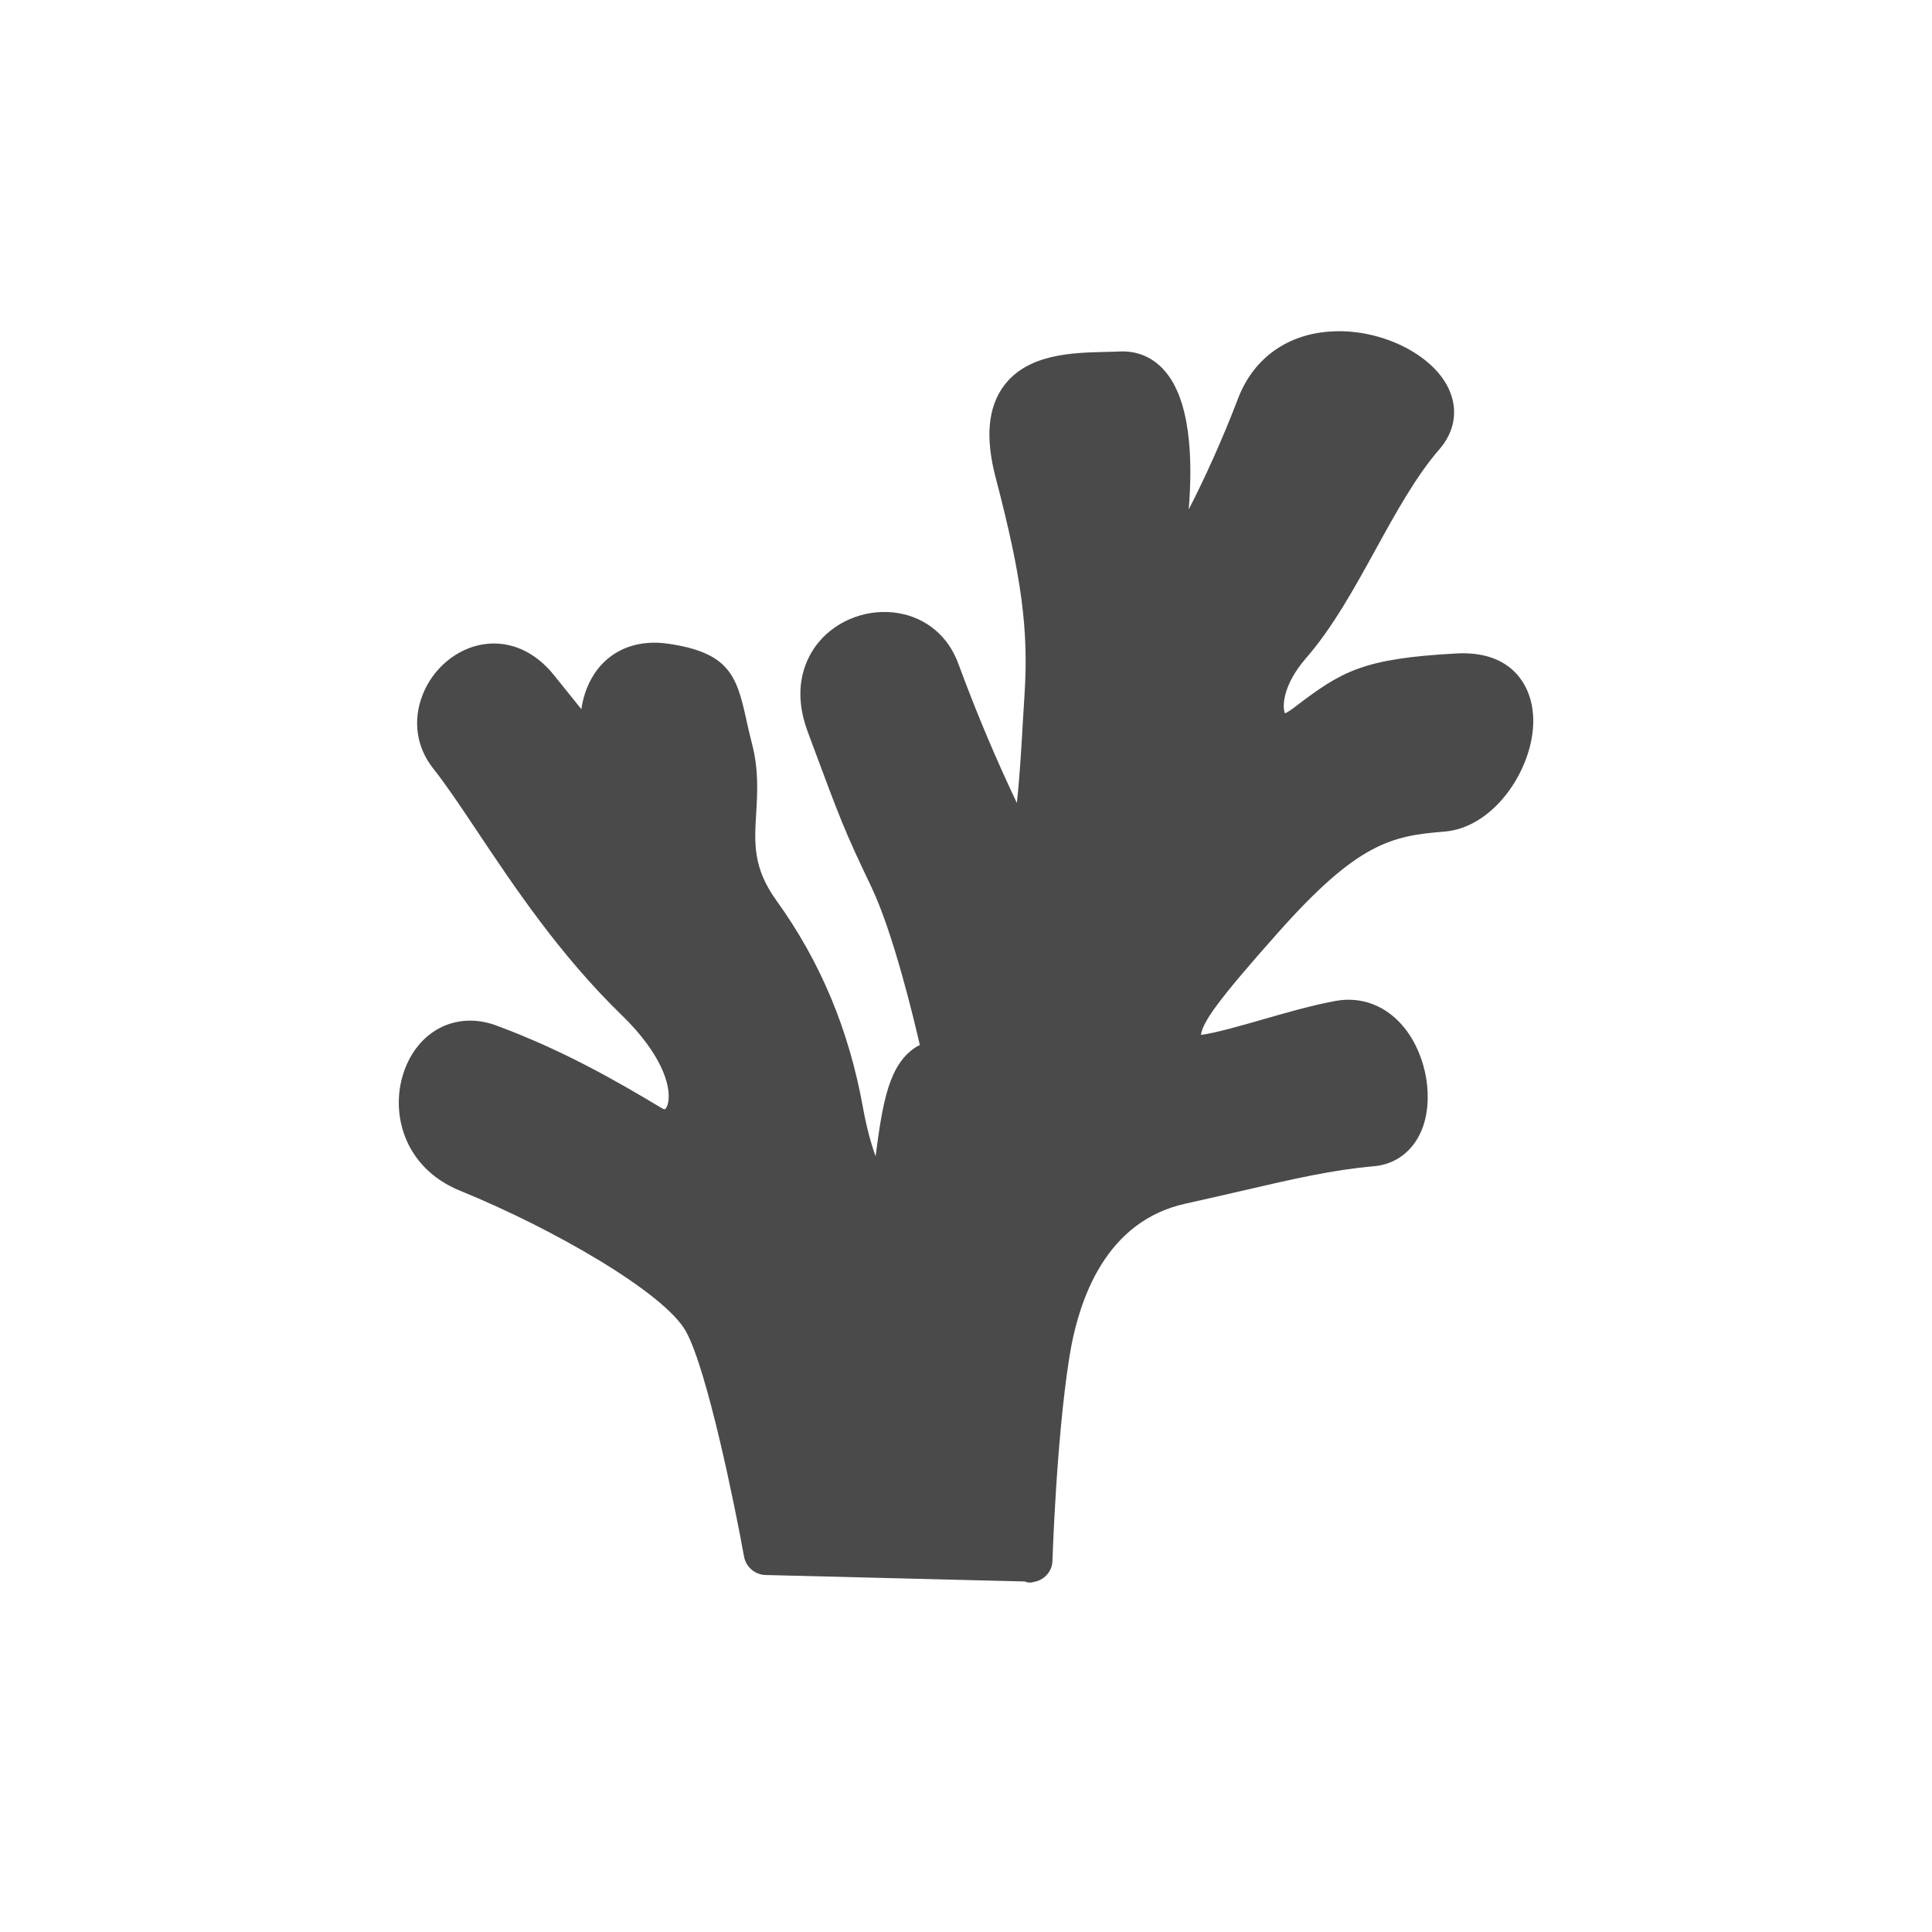
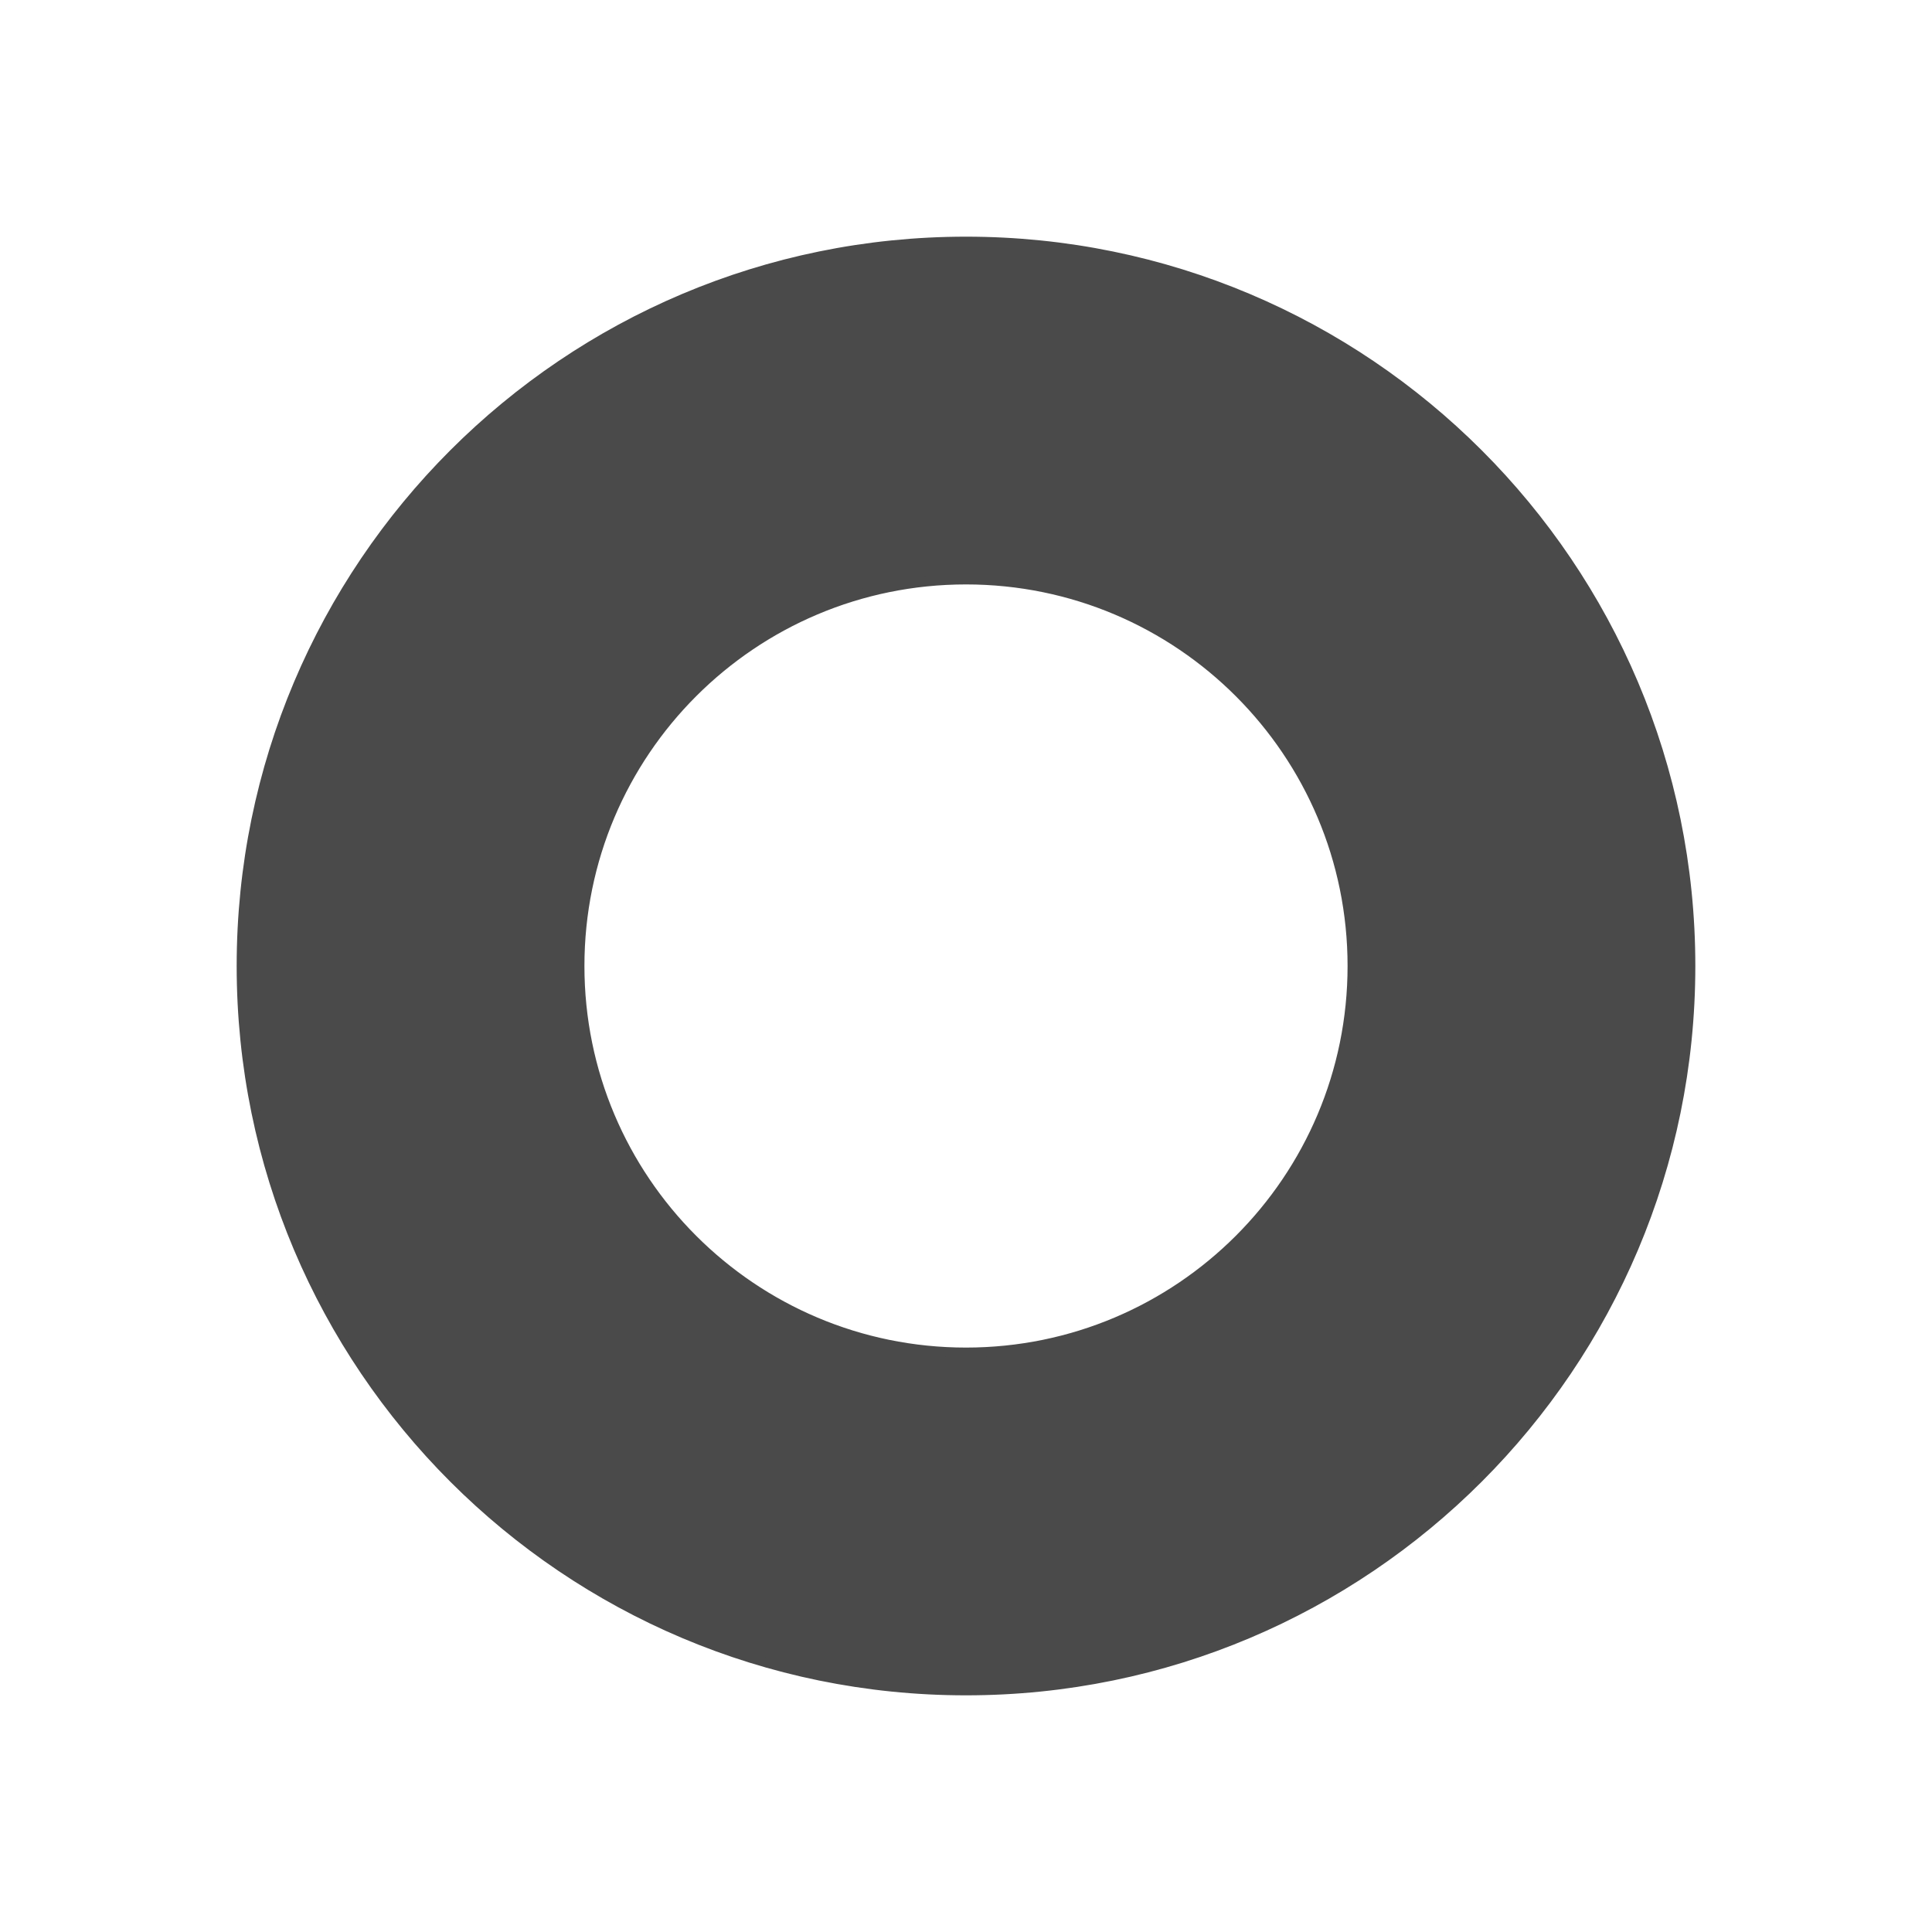
- <svg xmlns="http://www.w3.org/2000/svg" version="1.1" id="Layer_1" x="0px" y="0px" width="100px" height="100px" viewBox="0 0 100 100" style="enable-background:new 0 0 100 100;" xml:space="preserve">
-   <path style="fill:#4A4A4A;" d="M53.04,81.857c0.061,0.016,0.117,0.047,0.18,0.051c0.034,0.004,0.062,0.006,0.094,0.006  c0.1,0,0.196-0.031,0.291-0.057h0.048V81.85c0.441-0.137,0.783-0.52,0.819-1.008c0.004-0.025,0.191-6.197,0.866-10.518  c0.492-3.17,1.94-7.133,6.04-8.027c1.076-0.236,2.055-0.465,2.972-0.676c2.585-0.6,4.632-1.07,6.774-1.258  c1.094-0.094,1.981-0.758,2.438-1.812c0.677-1.582,0.307-3.881-0.865-5.344c-0.911-1.141-2.215-1.65-3.578-1.398  c-1.225,0.227-2.531,0.604-3.792,0.967c-0.996,0.287-2.399,0.691-3.171,0.791c0.122-0.695,0.825-1.73,4.008-5.309  c4.13-4.646,5.872-4.996,8.6-5.215c2.676-0.209,4.759-3.488,4.588-6.027c-0.107-1.641-1.198-3.344-3.962-3.193  c-4.856,0.262-5.938,0.916-8.357,2.764l-0.103,0.076c-0.236,0.184-0.387,0.234-0.416,0.266c-0.137-0.262-0.182-1.408,1.094-2.873  c1.383-1.59,2.502-3.631,3.59-5.604c1.027-1.869,2.089-3.801,3.31-5.205c0.812-0.932,0.979-2.082,0.459-3.162  c-0.84-1.75-3.459-3.049-5.955-2.934c-2.331,0.096-4.131,1.369-4.934,3.484c-0.819,2.146-1.747,4.178-2.55,5.734  c0.213-2.596,0.105-5.68-1.278-7.215c-0.609-0.676-1.406-1.006-2.309-0.961c-0.239,0.012-0.501,0.018-0.771,0.023  c-1.671,0.043-3.96,0.098-5.195,1.734c-0.843,1.123-0.987,2.688-0.438,4.779c1.347,5.141,1.708,7.867,1.492,11.219  c-0.028,0.424-0.057,0.902-0.086,1.414c-0.06,1.064-0.159,2.814-0.31,4.201c-1.022-2.16-1.979-4.367-3.043-7.244  c-0.519-1.395-1.646-2.336-3.092-2.584c-1.534-0.258-3.151,0.33-4.124,1.506c-0.59,0.711-1.449,2.256-0.57,4.623l0.191,0.518  c1.514,4.072,1.708,4.598,3.105,7.523c1.124,2.354,2.178,6.732,2.511,8.191c-0.037,0.02-0.077,0.029-0.117,0.049  c-1.494,0.883-1.805,2.906-2.175,5.707c-0.228-0.641-0.461-1.477-0.641-2.467c-0.73-4.072-2.203-7.602-4.5-10.787  c-1.207-1.682-1.133-2.939-1.036-4.533c0.06-1.043,0.131-2.227-0.214-3.547c-0.128-0.492-0.222-0.924-0.307-1.307  c-0.492-2.246-0.9-3.438-4.039-3.893c-1.515-0.219-2.812,0.252-3.652,1.324c-0.441,0.57-0.727,1.287-0.84,2.064  c-0.467-0.576-0.957-1.184-1.406-1.748c-0.996-1.246-2.295-1.812-3.655-1.611c-1.378,0.211-2.618,1.24-3.157,2.623  c-0.521,1.332-0.315,2.729,0.567,3.828c0.626,0.787,1.366,1.889,2.22,3.168c1.922,2.881,4.312,6.465,7.516,9.572  c2.018,1.959,2.567,3.609,2.413,4.5c-0.048,0.268-0.147,0.367-0.168,0.375c-0.009,0.01-0.077-0.002-0.185-0.066  c-2.32-1.393-5.084-2.984-8.531-4.262c-1.995-0.744-3.939,0.17-4.734,2.215c-0.842,2.168-0.127,5.127,2.853,6.336  c4.754,1.934,10.578,5.27,11.688,7.289c1.099,2,2.539,9.078,3,11.639c0.103,0.562,0.592,0.959,1.145,0.959" />
+ <svg xmlns="http://www.w3.org/2000/svg" id="svg" viewBox="0 0 200 200">
+   <path id="p" fill="#4A4A4A" stroke="#4A4A4A" d="M100 100m-75,0a75,75,0 1,0 150,0a 75,75 0 1,0 -150,0zM100 100m-40,0a40,40,0 0,1 80,0a 40,40 0 0,1 -80,0z" />
</svg>
